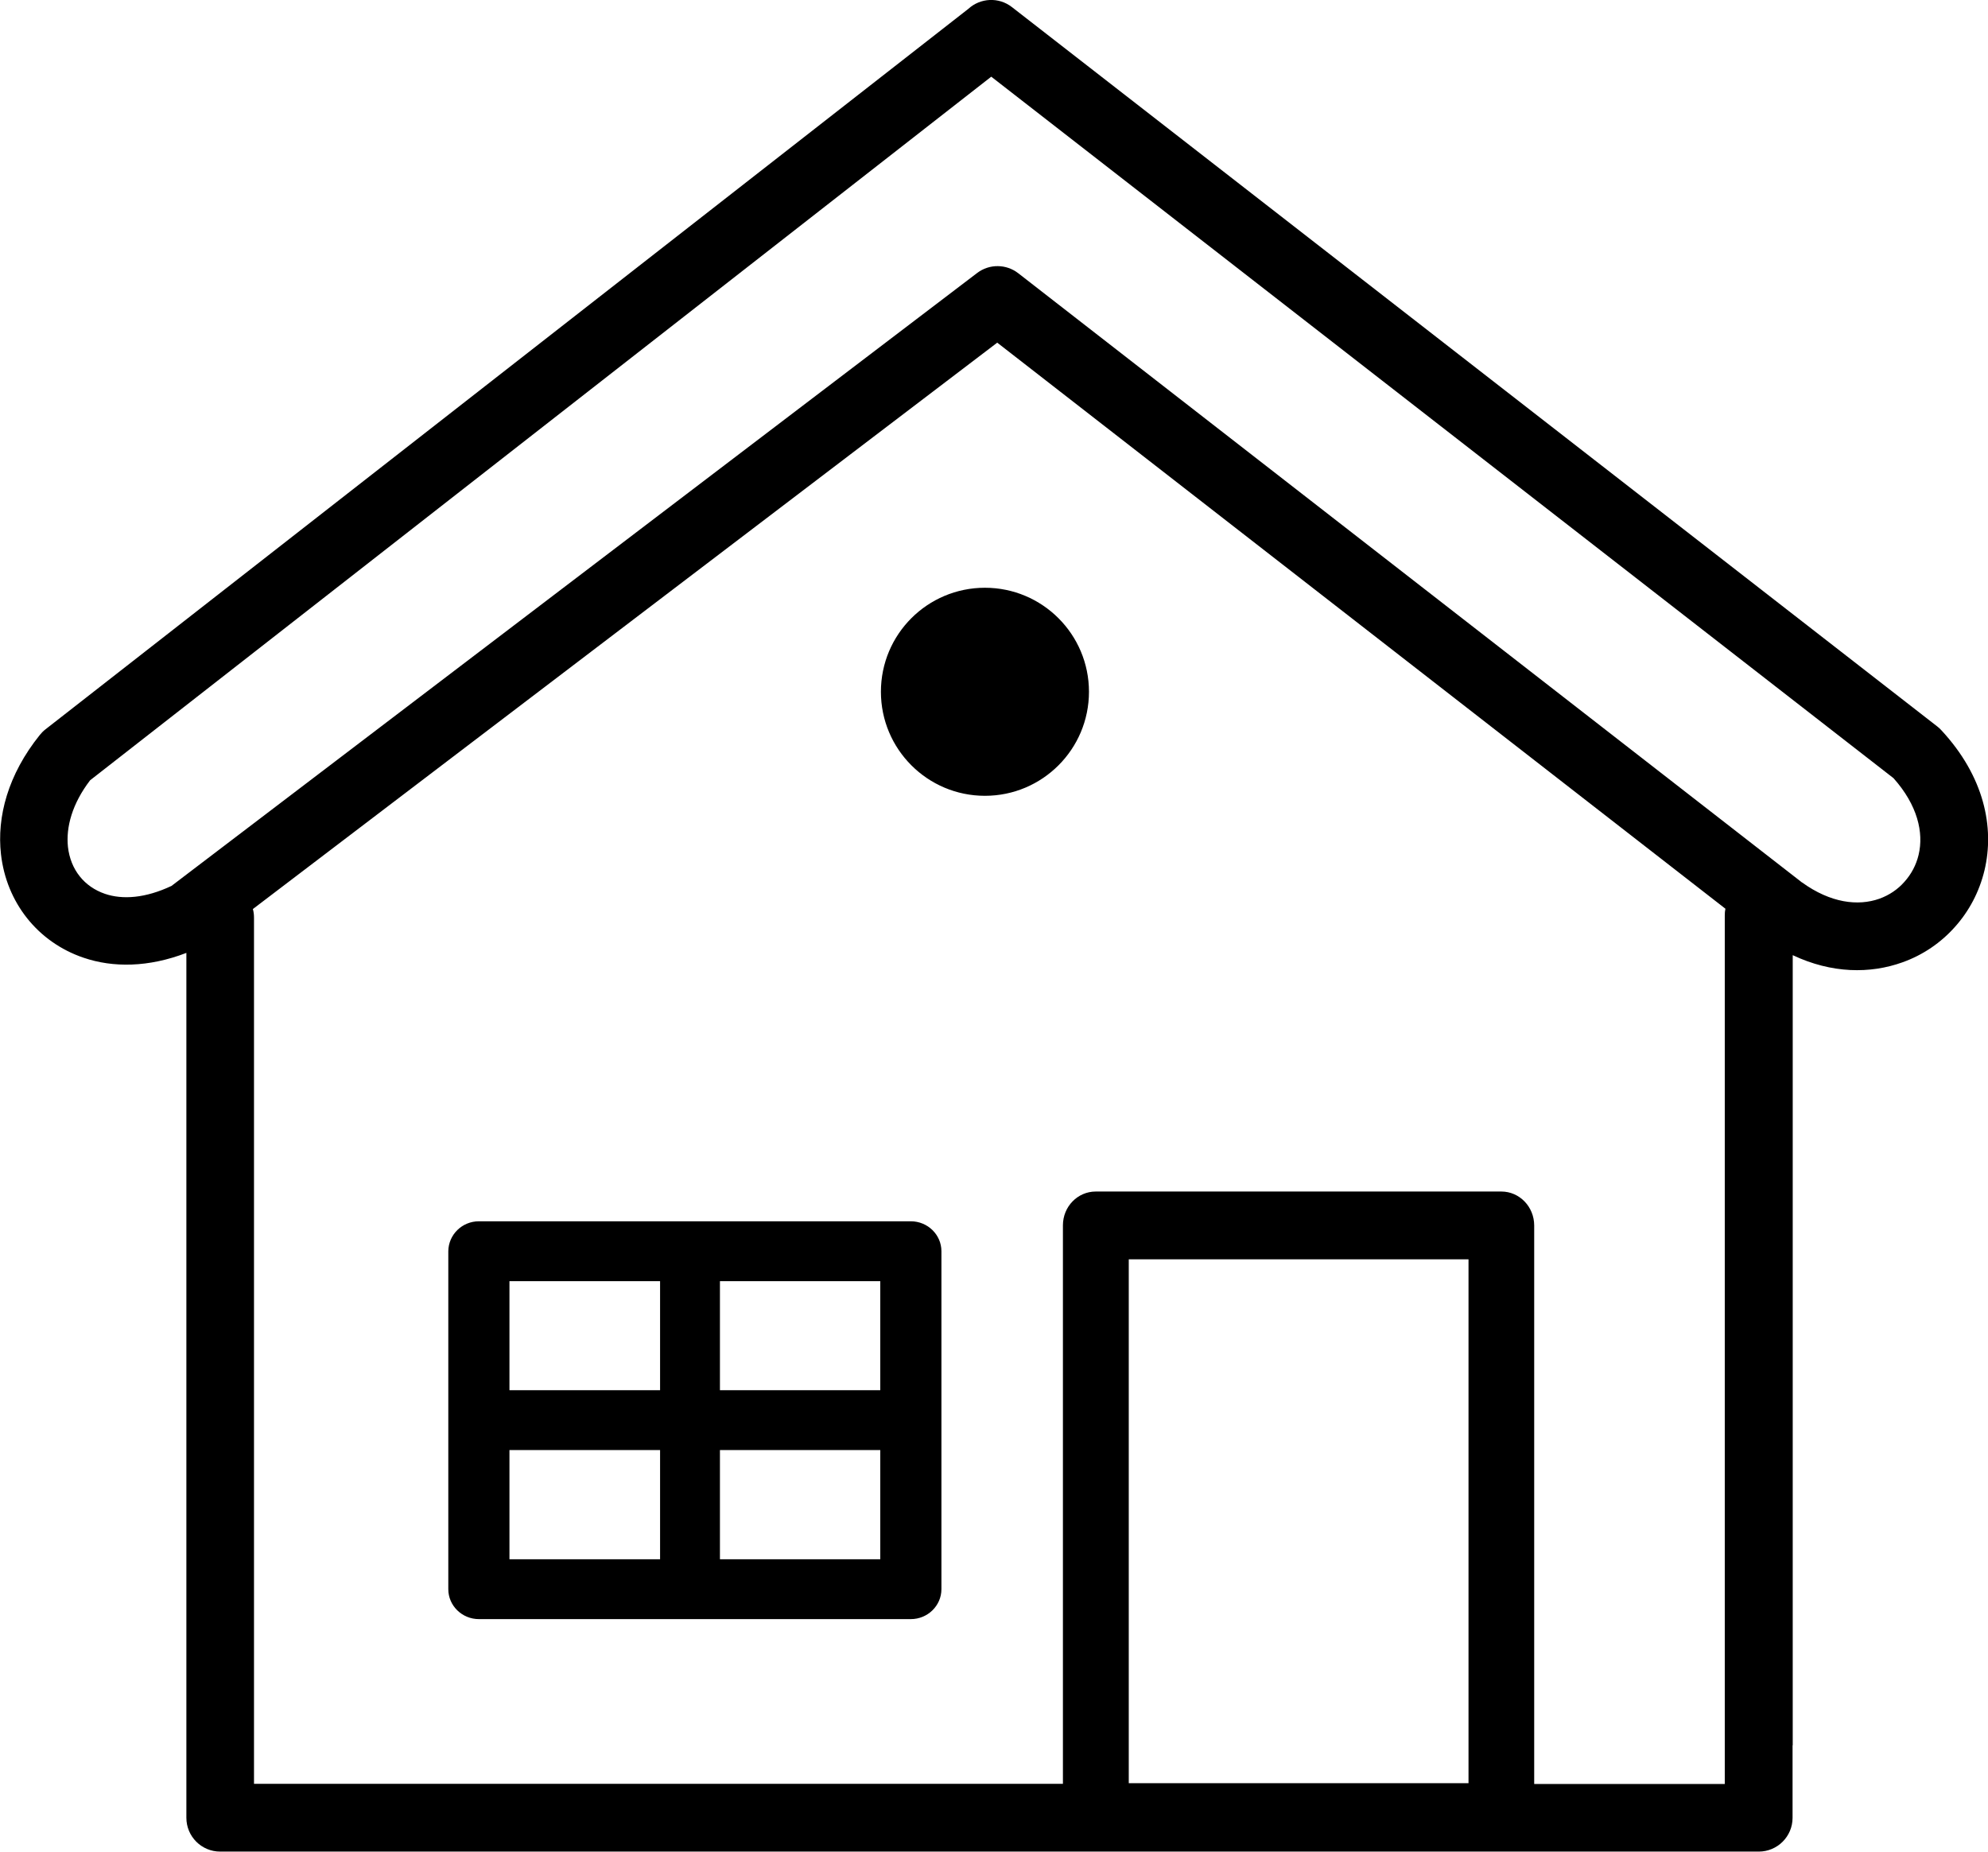
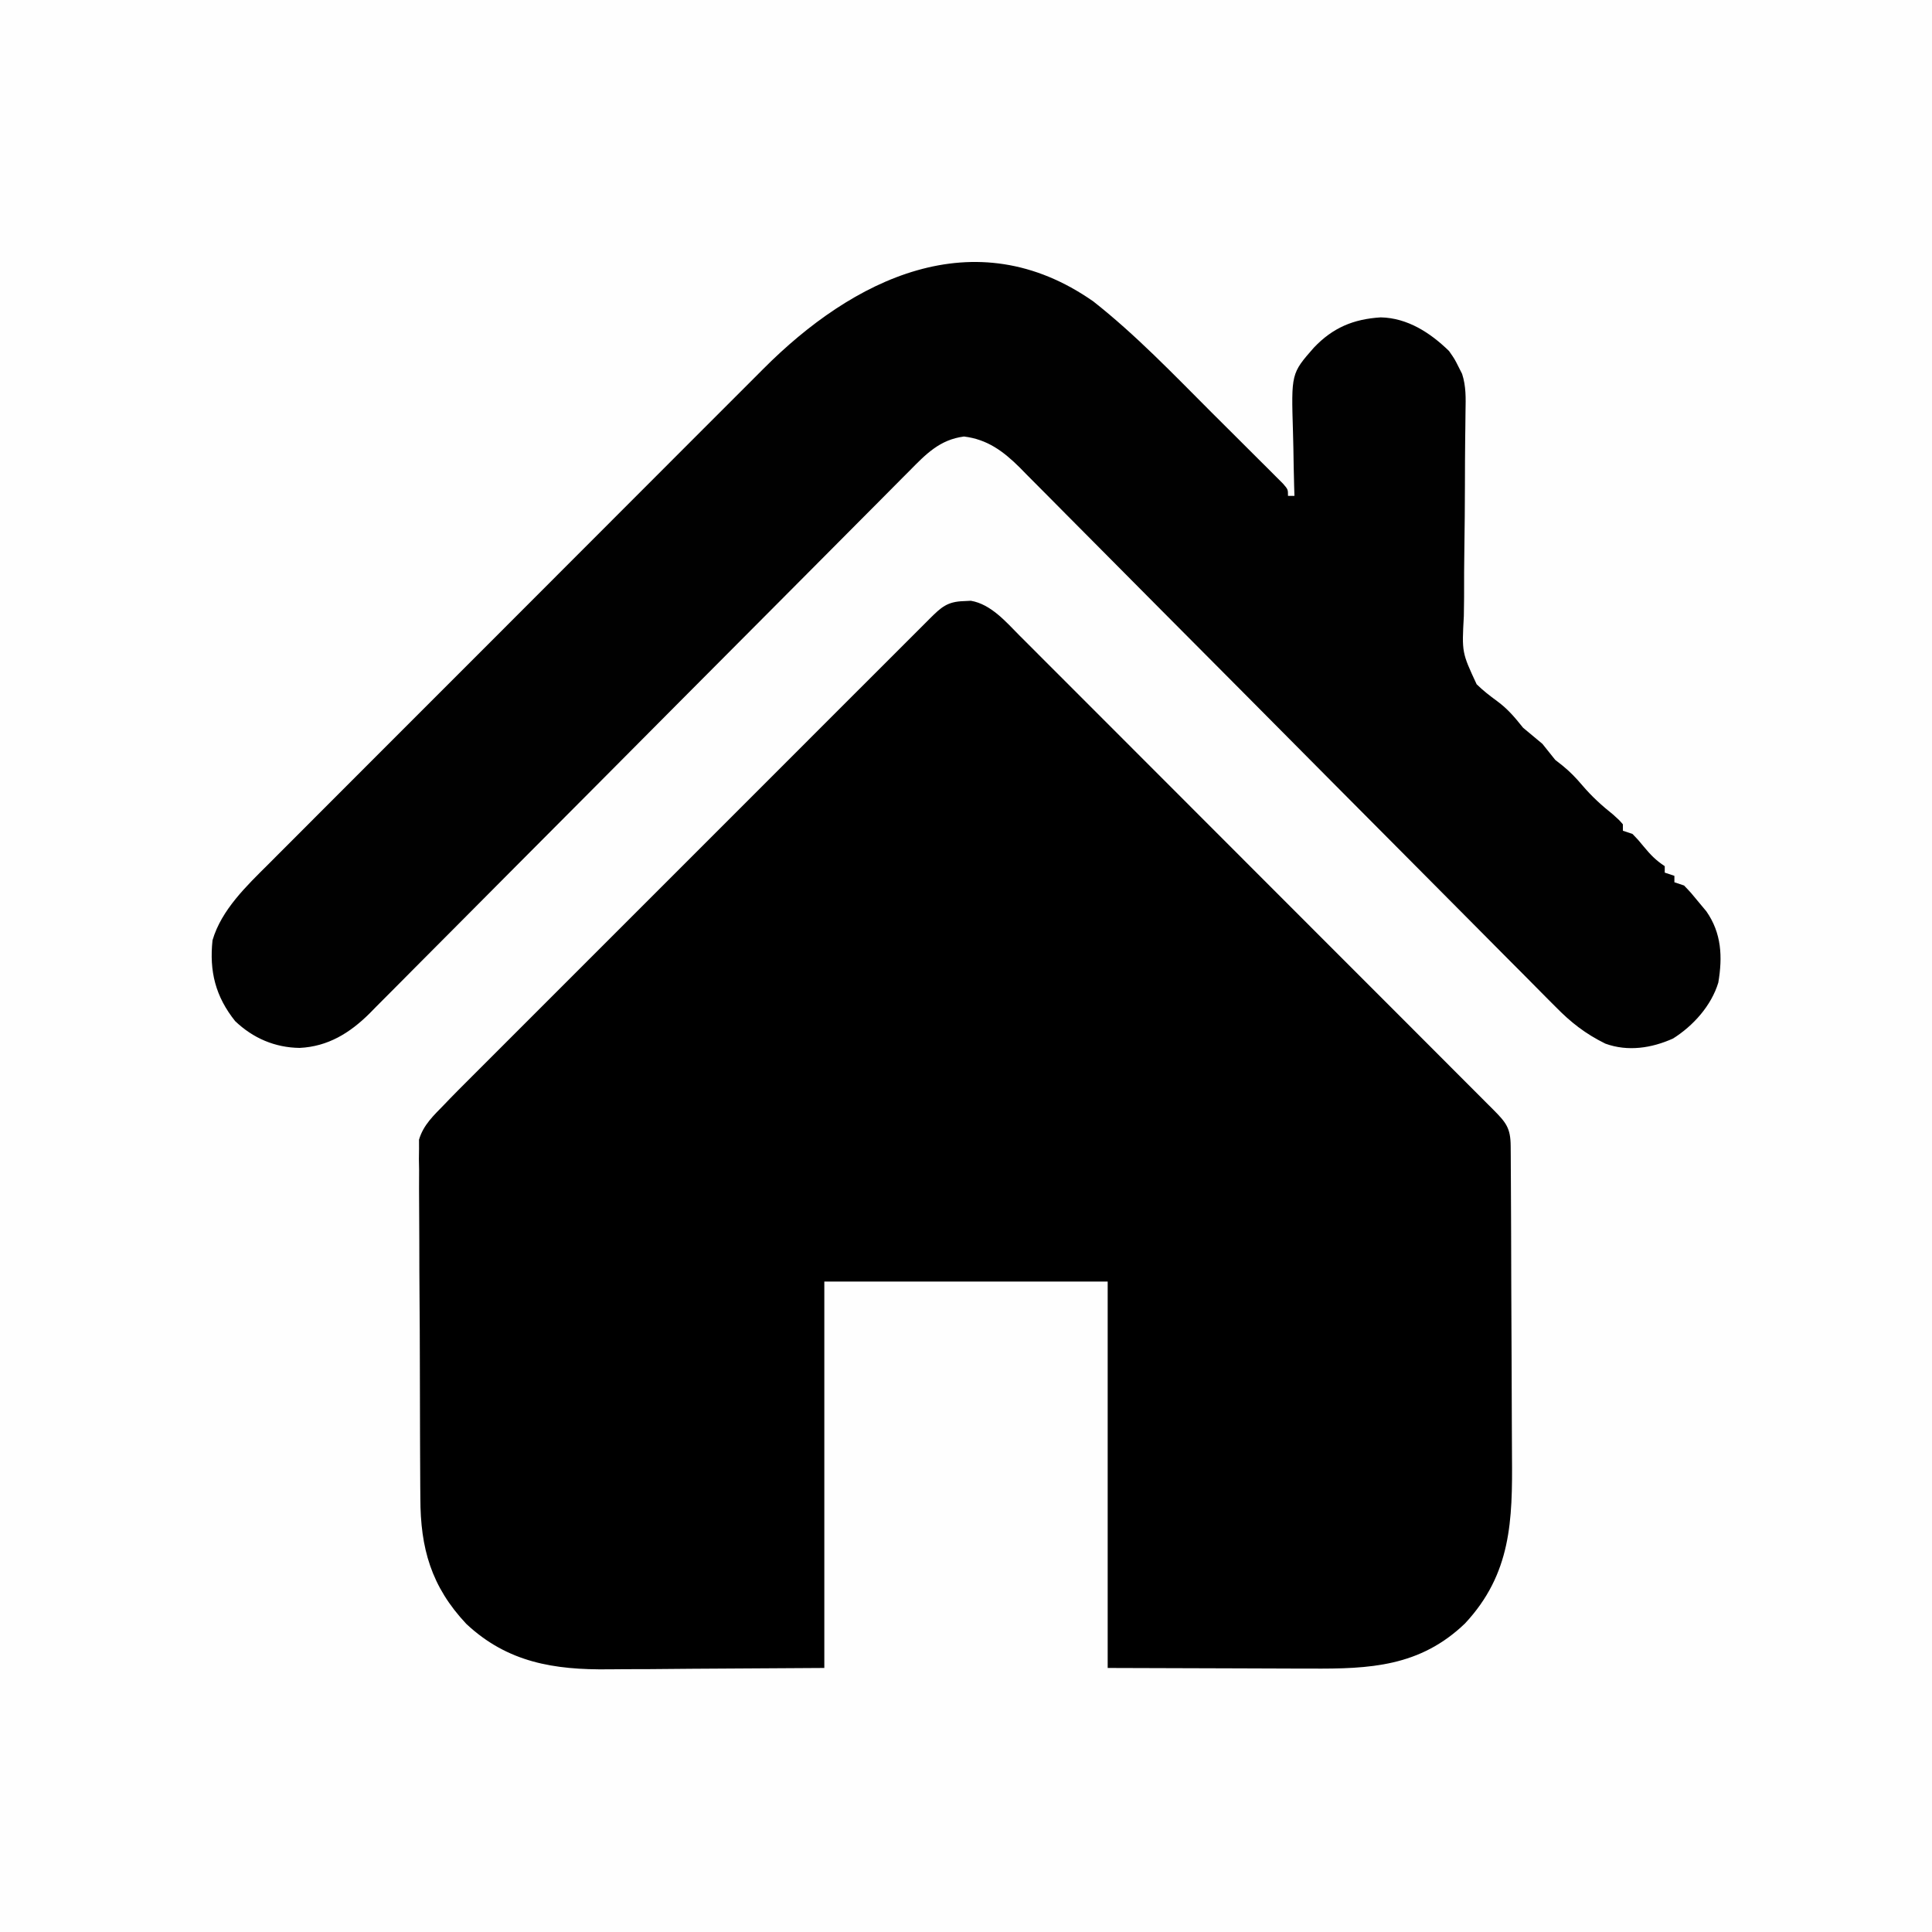
- <svg xmlns="http://www.w3.org/2000/svg" version="1.1" id="Layer_1" x="0px" y="0px" viewBox="0 0 122.88 114.45" style="enable-background:new 0 0 122.88 114.45" xml:space="preserve">
-   <style type="text/css">.st0{fill-rule:evenodd;clip-rule:evenodd;}</style>
-   <g>
-     <path class="st0" d="M110.8,107.88v4.48c0,1.16-0.94,2.09-2.09,2.09h-95.1c-1.16,0-2.09-0.94-2.09-2.09v-4.48V84.2v-25.3 c-2.34,0.9-4.53,0.92-6.35,0.3c-1.42-0.48-2.62-1.34-3.5-2.45c-0.88-1.11-1.44-2.46-1.61-3.95c-0.26-2.31,0.43-4.92,2.4-7.37l0,0 c0.1-0.12,0.21-0.24,0.34-0.34L59.85,0.55c0.74-0.68,1.88-0.75,2.7-0.11l57.19,44.46l0,0c0.09,0.07,0.17,0.14,0.25,0.23 c2.65,2.85,3.31,6.01,2.67,8.68c-0.32,1.32-0.95,2.51-1.82,3.48c-0.87,0.98-1.98,1.74-3.24,2.19c-2,0.72-4.38,0.7-6.79-0.44V84.2 V107.88L110.8,107.88z M5.57,48.23c-1.11,1.45-1.5,2.9-1.37,4.12c0.08,0.7,0.33,1.32,0.73,1.82c0.39,0.49,0.92,0.86,1.56,1.08 c1.09,0.37,2.5,0.27,4.11-0.49l49.79-37.88c0.77-0.59,1.82-0.56,2.55,0.01l0,0l48.37,37.6c0.02,0.02,0.04,0.04,0.07,0.05 c1.77,1.28,3.47,1.48,4.79,1.01c0.61-0.22,1.14-0.58,1.55-1.05c0.42-0.47,0.72-1.03,0.87-1.66c0.33-1.38-0.07-3.08-1.55-4.74 L61.27,4.74L5.57,48.23L5.57,48.23z M29.6,75.49h26.7c1.04,0,1.89,0.83,1.89,1.85v20.89c0,1.02-0.85,1.85-1.89,1.85H29.6 c-1.04,0-1.89-0.83-1.89-1.85V77.34C27.72,76.32,28.56,75.49,29.6,75.49L29.6,75.49z M67.73,73.65H92.8c1.12,0,2.03,0.94,2.03,2.1 v34.52h11.78V56.57c0-0.14,0.01-0.27,0.04-0.4L61.64,21.18L15.63,56.19c0.05,0.17,0.07,0.35,0.07,0.54v53.53h50V75.74 C65.7,74.58,66.61,73.65,67.73,73.65L67.73,73.65z M90.77,77.84h-21v32.38h21V77.84L90.77,77.84z M54.41,89.63H44.5v6.75h9.91 V89.63L54.41,89.63z M40.8,89.63h-9.31v6.75h9.31V89.63L40.8,89.63z M31.49,85.93h9.31v-6.74h-9.31V85.93L31.49,85.93z M44.5,85.93 h9.91v-6.74H44.5V85.93L44.5,85.93z M60.88,36.33c3.55,0,6.43,2.88,6.43,6.43c0,3.55-2.88,6.43-6.43,6.43 c-3.55,0-6.43-2.88-6.43-6.43C54.45,39.2,57.33,36.33,60.88,36.33L60.88,36.33z" />
-   </g>
+ <svg xmlns="http://www.w3.org/2000/svg" version="1.1" width="600" height="600">
+   <path d="M0 0 C198 0 396 0 600 0 C600 198 600 396 600 600 C402 600 204 600 0 600 C0 402 0 204 0 0 Z " fill="#FEFEFE" transform="translate(0,0)" />
+   <path d="M0 0 C0.748 -0.037 1.495 -0.075 2.266 -0.113 C8.519 0.958 13.175 6.453 17.463 10.778 C18.113 11.426 18.762 12.073 19.432 12.74 C21.599 14.901 23.759 17.07 25.919 19.239 C27.475 20.793 29.031 22.347 30.587 23.901 C34.806 28.115 39.019 32.335 43.23 36.557 C47.636 40.972 52.047 45.381 56.458 49.791 C63.859 57.194 71.257 64.6 78.653 72.009 C86.265 79.635 93.88 87.258 101.499 94.876 C101.969 95.346 102.439 95.816 102.923 96.3 C103.392 96.769 103.861 97.238 104.344 97.721 C112.58 105.956 120.813 114.194 129.044 122.434 C132.551 125.944 136.058 129.454 139.567 132.962 C143.692 137.089 147.815 141.217 151.935 145.348 C153.451 146.867 154.968 148.385 156.486 149.903 C158.55 151.966 160.612 154.033 162.672 156.101 C163.28 156.707 163.887 157.313 164.514 157.938 C168.489 161.936 169.87 163.65 169.904 169.236 C169.913 170.277 169.921 171.318 169.93 172.391 C169.936 174.112 169.936 174.112 169.943 175.868 C169.951 177.073 169.959 178.278 169.968 179.52 C169.993 183.528 170.009 187.535 170.023 191.543 C170.029 192.926 170.034 194.31 170.04 195.693 C170.061 201.457 170.08 207.221 170.091 212.985 C170.107 221.217 170.14 229.45 170.198 237.682 C170.237 243.483 170.256 249.284 170.261 255.084 C170.265 258.541 170.276 261.997 170.309 265.453 C170.49 285.545 170.094 302.065 155.723 317.488 C141.716 330.938 126.095 331.619 107.836 331.508 C106.218 331.505 104.6 331.503 102.982 331.502 C97.029 331.491 91.077 331.463 85.125 331.438 C71.801 331.396 58.477 331.355 44.75 331.312 C44.75 291.712 44.75 252.113 44.75 211.312 C15.71 211.312 -13.33 211.312 -43.25 211.312 C-43.25 250.912 -43.25 290.512 -43.25 331.312 C-56.842 331.395 -70.434 331.478 -84.438 331.562 C-90.838 331.617 -90.838 331.617 -97.368 331.673 C-102.641 331.691 -102.641 331.691 -105.122 331.694 C-106.828 331.7 -108.534 331.714 -110.24 331.735 C-127.091 331.927 -141.605 329.647 -154.438 317.625 C-165.327 306.03 -168.699 294.161 -168.702 278.532 C-168.713 277.305 -168.725 276.078 -168.737 274.813 C-168.765 271.48 -168.779 268.148 -168.785 264.816 C-168.789 262.728 -168.797 260.641 -168.807 258.553 C-168.841 251.256 -168.858 243.959 -168.861 236.662 C-168.864 229.881 -168.904 223.101 -168.962 216.32 C-169.01 210.475 -169.031 204.63 -169.031 198.785 C-169.031 195.304 -169.043 191.823 -169.082 188.342 C-169.124 184.462 -169.111 180.584 -169.092 176.704 C-169.113 175.563 -169.133 174.421 -169.154 173.245 C-169.14 172.182 -169.126 171.118 -169.112 170.022 C-169.115 169.107 -169.117 168.192 -169.12 167.25 C-167.749 162.62 -164.562 159.728 -161.25 156.312 C-160.701 155.738 -160.151 155.164 -159.585 154.572 C-157.919 152.854 -156.232 151.161 -154.537 149.473 C-153.9 148.834 -153.262 148.195 -152.605 147.536 C-150.492 145.419 -148.375 143.305 -146.259 141.192 C-144.733 139.665 -143.209 138.139 -141.684 136.612 C-137.561 132.484 -133.434 128.359 -129.307 124.235 C-124.986 119.917 -120.668 115.596 -116.349 111.276 C-109.104 104.029 -101.857 96.784 -94.609 89.541 C-86.221 81.158 -77.836 72.772 -69.454 64.384 C-62.256 57.181 -55.055 49.981 -47.854 42.781 C-43.552 38.482 -39.252 34.181 -34.953 29.879 C-30.918 25.841 -26.88 21.805 -22.84 17.771 C-21.355 16.288 -19.871 14.803 -18.387 13.317 C-16.37 11.297 -14.349 9.28 -12.328 7.263 C-11.439 6.371 -11.439 6.371 -10.532 5.461 C-6.933 1.879 -5.072 0.164 0 0 Z " fill="#000000" transform="translate(299.25,186.6875)" />
+   <path d="M0 0 C13.198 10.396 24.855 22.605 36.714 34.467 C39.218 36.97 41.728 39.466 44.24 41.961 C46.649 44.356 49.05 46.759 51.453 49.16 C52.356 50.056 53.259 50.952 54.189 51.875 C55.011 52.7 55.834 53.525 56.681 54.375 C57.408 55.102 58.136 55.828 58.886 56.576 C60.438 58.375 60.438 58.375 60.438 60.375 C61.097 60.375 61.758 60.375 62.438 60.375 C62.39 58.818 62.39 58.818 62.342 57.229 C62.233 53.334 62.164 49.439 62.108 45.543 C62.078 43.865 62.037 42.188 61.985 40.51 C61.434 22.369 61.434 22.369 68.438 14.375 C74.338 8.145 80.741 5.468 89.25 4.938 C97.546 5.114 104.637 9.716 110.438 15.375 C112.188 17.875 112.188 17.875 113.438 20.375 C113.791 21.073 114.144 21.771 114.508 22.49 C115.753 26.355 115.649 30.019 115.566 34.03 C115.547 35.814 115.528 37.597 115.509 39.381 C115.488 40.794 115.488 40.794 115.467 42.235 C115.403 47.246 115.398 52.258 115.383 57.27 C115.359 63.636 115.318 70.002 115.215 76.368 C115.133 81.522 115.109 86.674 115.125 91.83 C115.12 93.786 115.093 95.742 115.045 97.697 C114.429 109.01 114.429 109.01 119.022 118.883 C121.043 120.864 123.07 122.419 125.371 124.107 C128.753 126.608 130.819 129.106 133.438 132.375 C135.434 134.046 137.434 135.713 139.438 137.375 C140.776 139.038 142.109 140.704 143.438 142.375 C144.201 142.973 144.964 143.571 145.75 144.188 C148.128 146.123 149.901 147.99 151.875 150.312 C154.827 153.773 157.883 156.547 161.438 159.375 C163.312 161.062 163.312 161.062 164.438 162.375 C164.438 163.035 164.438 163.695 164.438 164.375 C165.428 164.705 166.417 165.035 167.438 165.375 C169.156 167.152 169.156 167.152 170.938 169.312 C173.066 171.885 174.621 173.498 177.438 175.375 C177.438 176.035 177.438 176.695 177.438 177.375 C178.428 177.705 179.417 178.035 180.438 178.375 C180.438 179.035 180.438 179.695 180.438 180.375 C181.428 180.705 182.417 181.035 183.438 181.375 C185.629 183.668 185.629 183.668 188 186.562 C188.785 187.505 189.57 188.447 190.379 189.418 C195.098 196.197 195.419 203.539 194.078 211.512 C191.924 218.686 186.267 224.97 180.012 228.898 C173.358 231.891 165.972 233.023 158.994 230.487 C152.814 227.44 148.248 223.884 143.455 218.967 C142.717 218.231 141.979 217.494 141.219 216.735 C138.769 214.284 136.338 211.816 133.906 209.347 C132.145 207.579 130.383 205.811 128.62 204.045 C124.836 200.248 121.059 196.444 117.289 192.633 C111.832 187.117 106.359 181.618 100.882 176.122 C91.985 167.195 83.098 158.258 74.218 149.313 C73.688 148.779 73.157 148.244 72.611 147.694 C70.461 145.528 68.311 143.363 66.161 141.197 C60.241 135.233 54.319 129.269 48.396 123.306 C47.865 122.772 47.335 122.238 46.788 121.688 C37.936 112.776 29.075 103.872 20.209 94.974 C14.748 89.492 9.294 84.002 3.85 78.503 C-0.321 74.29 -4.503 70.087 -8.688 65.888 C-10.401 64.166 -12.11 62.441 -13.816 60.712 C-16.146 58.351 -18.489 56.002 -20.834 53.656 C-21.505 52.971 -22.175 52.285 -22.865 51.579 C-27.948 46.536 -32.946 42.812 -40.188 41.938 C-47.716 42.913 -52.012 47.405 -57.102 52.58 C-57.84 53.319 -58.579 54.058 -59.34 54.819 C-61.811 57.295 -64.271 59.781 -66.732 62.267 C-68.502 64.045 -70.274 65.822 -72.045 67.599 C-75.859 71.425 -79.668 75.256 -83.473 79.09 C-88.981 84.641 -94.5 90.181 -100.021 95.718 C-108.988 104.712 -117.95 113.71 -126.907 122.713 C-127.443 123.252 -127.979 123.79 -128.531 124.345 C-134.508 130.353 -140.483 136.361 -146.458 142.37 C-148.624 144.549 -150.791 146.728 -152.957 148.906 C-153.492 149.444 -154.026 149.982 -154.577 150.536 C-163.497 159.506 -172.425 168.469 -181.359 177.426 C-186.865 182.947 -192.365 188.475 -197.856 194.012 C-202.065 198.256 -206.285 202.489 -210.509 206.719 C-212.238 208.454 -213.963 210.192 -215.685 211.934 C-218.037 214.313 -220.402 216.679 -222.769 219.043 C-223.446 219.733 -224.123 220.424 -224.82 221.135 C-230.94 227.196 -237.711 231.387 -246.5 231.812 C-254.169 231.721 -260.991 228.792 -266.547 223.477 C-272.63 215.858 -274.594 208.037 -273.562 198.375 C-270.788 188.91 -262.967 181.479 -256.12 174.672 C-255.045 173.592 -255.045 173.592 -253.949 172.49 C-251.572 170.102 -249.187 167.721 -246.802 165.34 C-245.086 163.62 -243.371 161.899 -241.655 160.178 C-237.493 156.003 -233.325 151.833 -229.155 147.665 C-225.762 144.274 -222.371 140.882 -218.982 137.488 C-218.498 137.003 -218.013 136.518 -217.515 136.019 C-216.531 135.034 -215.548 134.049 -214.564 133.064 C-205.356 123.845 -196.141 114.633 -186.925 105.423 C-178.514 97.017 -170.111 88.603 -161.712 80.184 C-153.066 71.519 -144.414 62.859 -135.757 54.206 C-130.905 49.356 -126.055 44.504 -121.212 39.646 C-116.654 35.075 -112.089 30.513 -107.518 25.955 C-105.849 24.288 -104.181 22.618 -102.517 20.945 C-74.855 -6.845 -37.001 -25.922 0 0 Z " fill="#010101" transform="translate(339.5625,93.625)" />
</svg>
